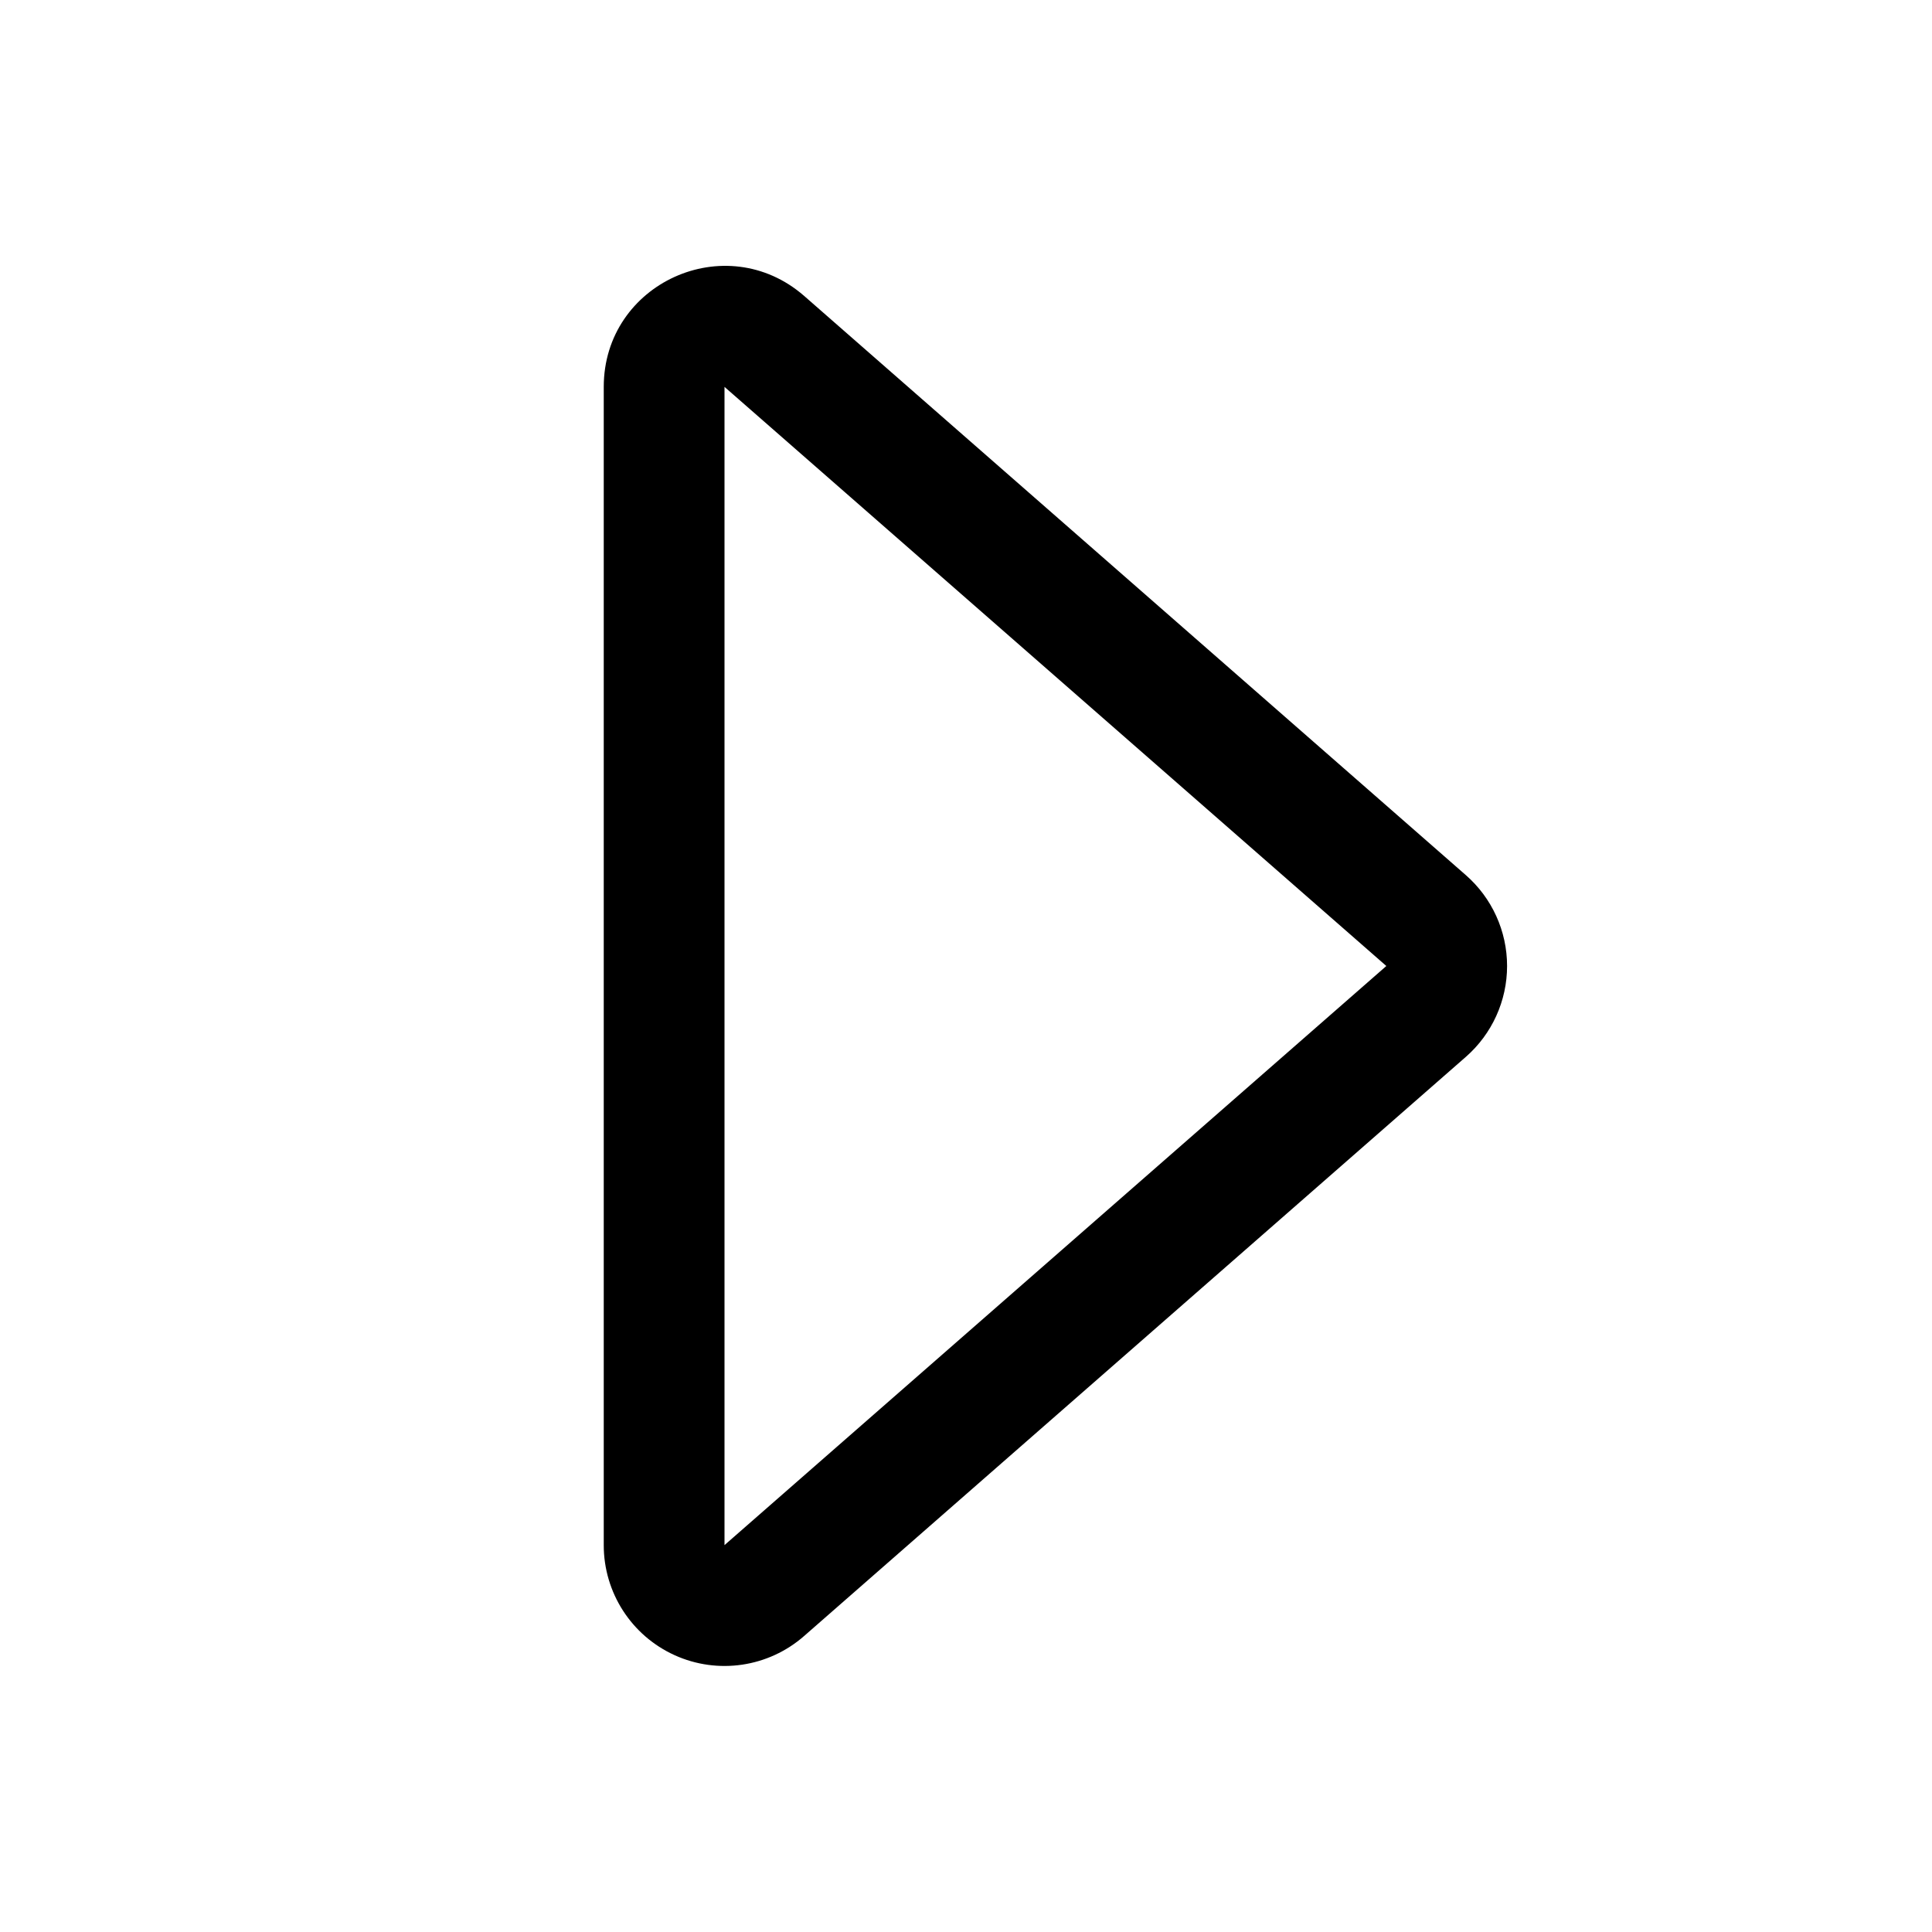
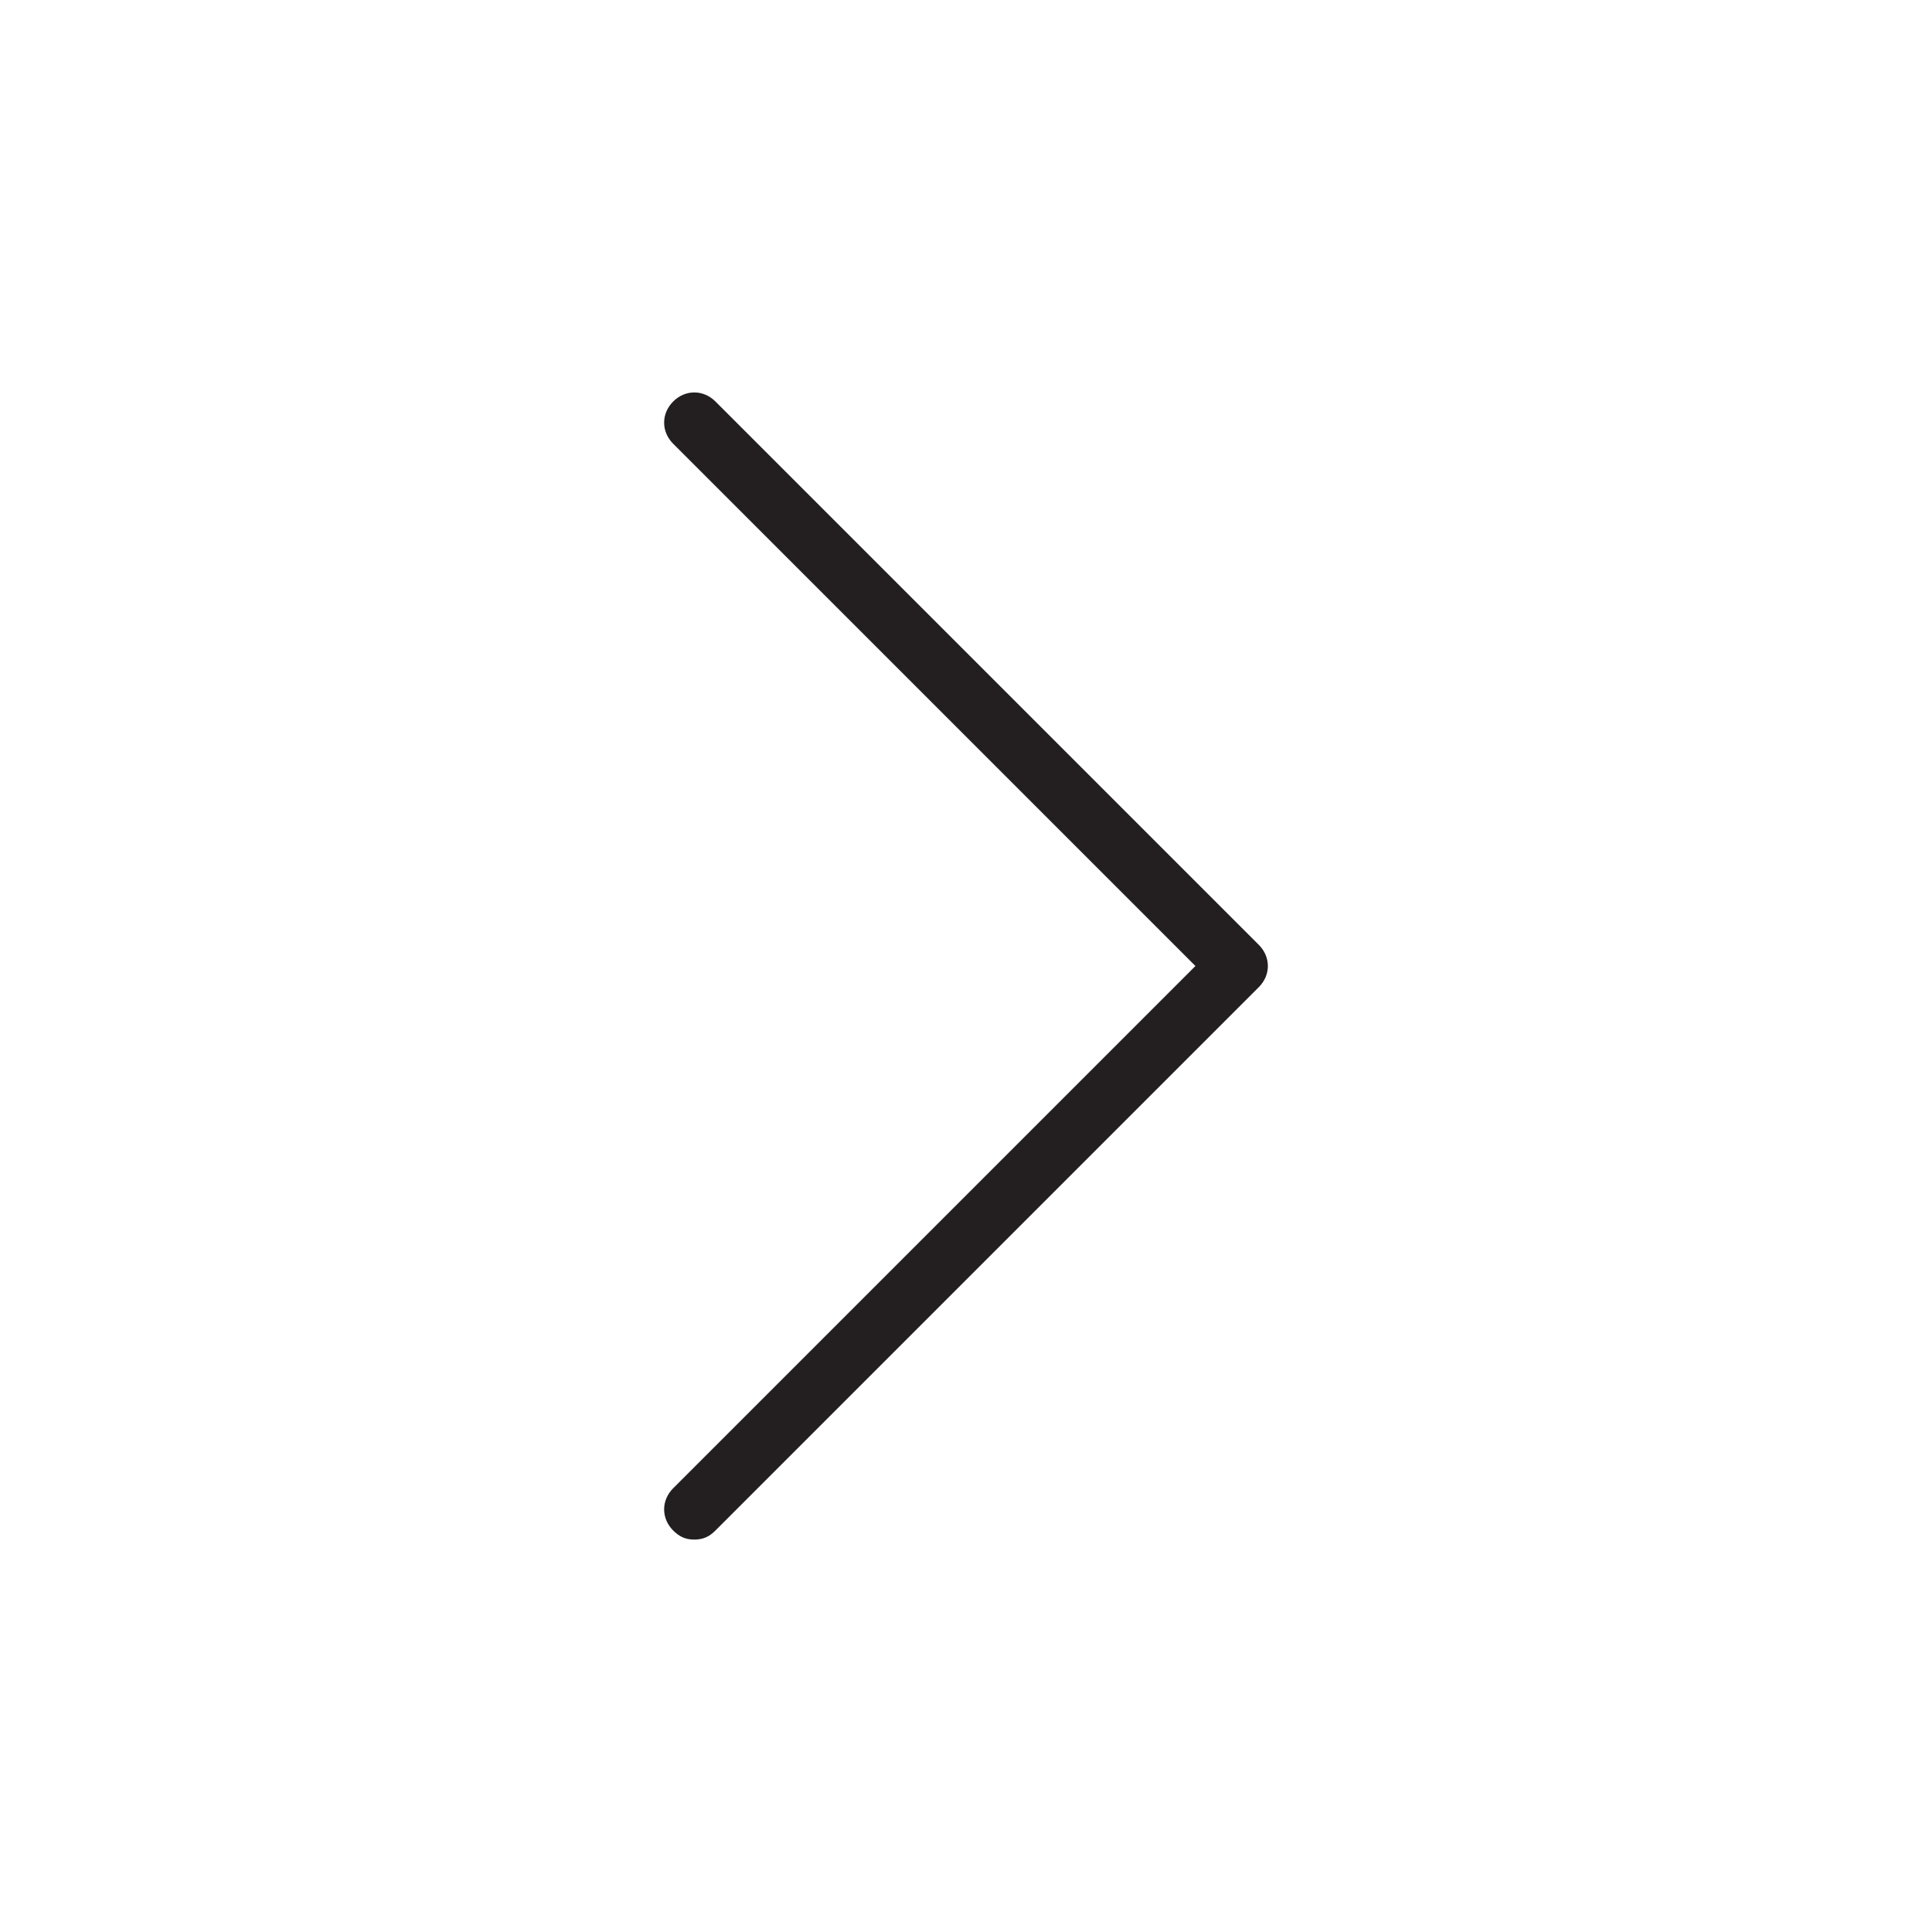
- <svg xmlns="http://www.w3.org/2000/svg" width="16" height="16" fill="currentColor" class="bi bi-caret-right" viewBox="0 0 16 16">
-   <path d="M6 12.796V3.204L11.481 8zm.659.753 5.48-4.796a1 1 0 0 0 0-1.506L6.66 2.451C6.011 1.885 5 2.345 5 3.204v9.592a1 1 0 0 0 1.659.753" />
+ <svg xmlns="http://www.w3.org/2000/svg" id="Layer_1" style="enable-background:new 0 0 64 64;" version="1.1" viewBox="0 0 64 64" xml:space="preserve">
+   <style type="text/css">
+ 	.st0{fill:#231F20;}
+ </style>
+   <path class="st0" d="M23,51c-0.3,0-0.5-0.1-0.7-0.3c-0.4-0.4-0.4-1,0-1.4L39.6,32L22.3,14.7c-0.4-0.4-0.4-1,0-1.4s1-0.4,1.4,0l18,18  c0.4,0.4,0.4,1,0,1.4l-18,18C23.5,50.9,23.3,51,23,51z" />
</svg>
